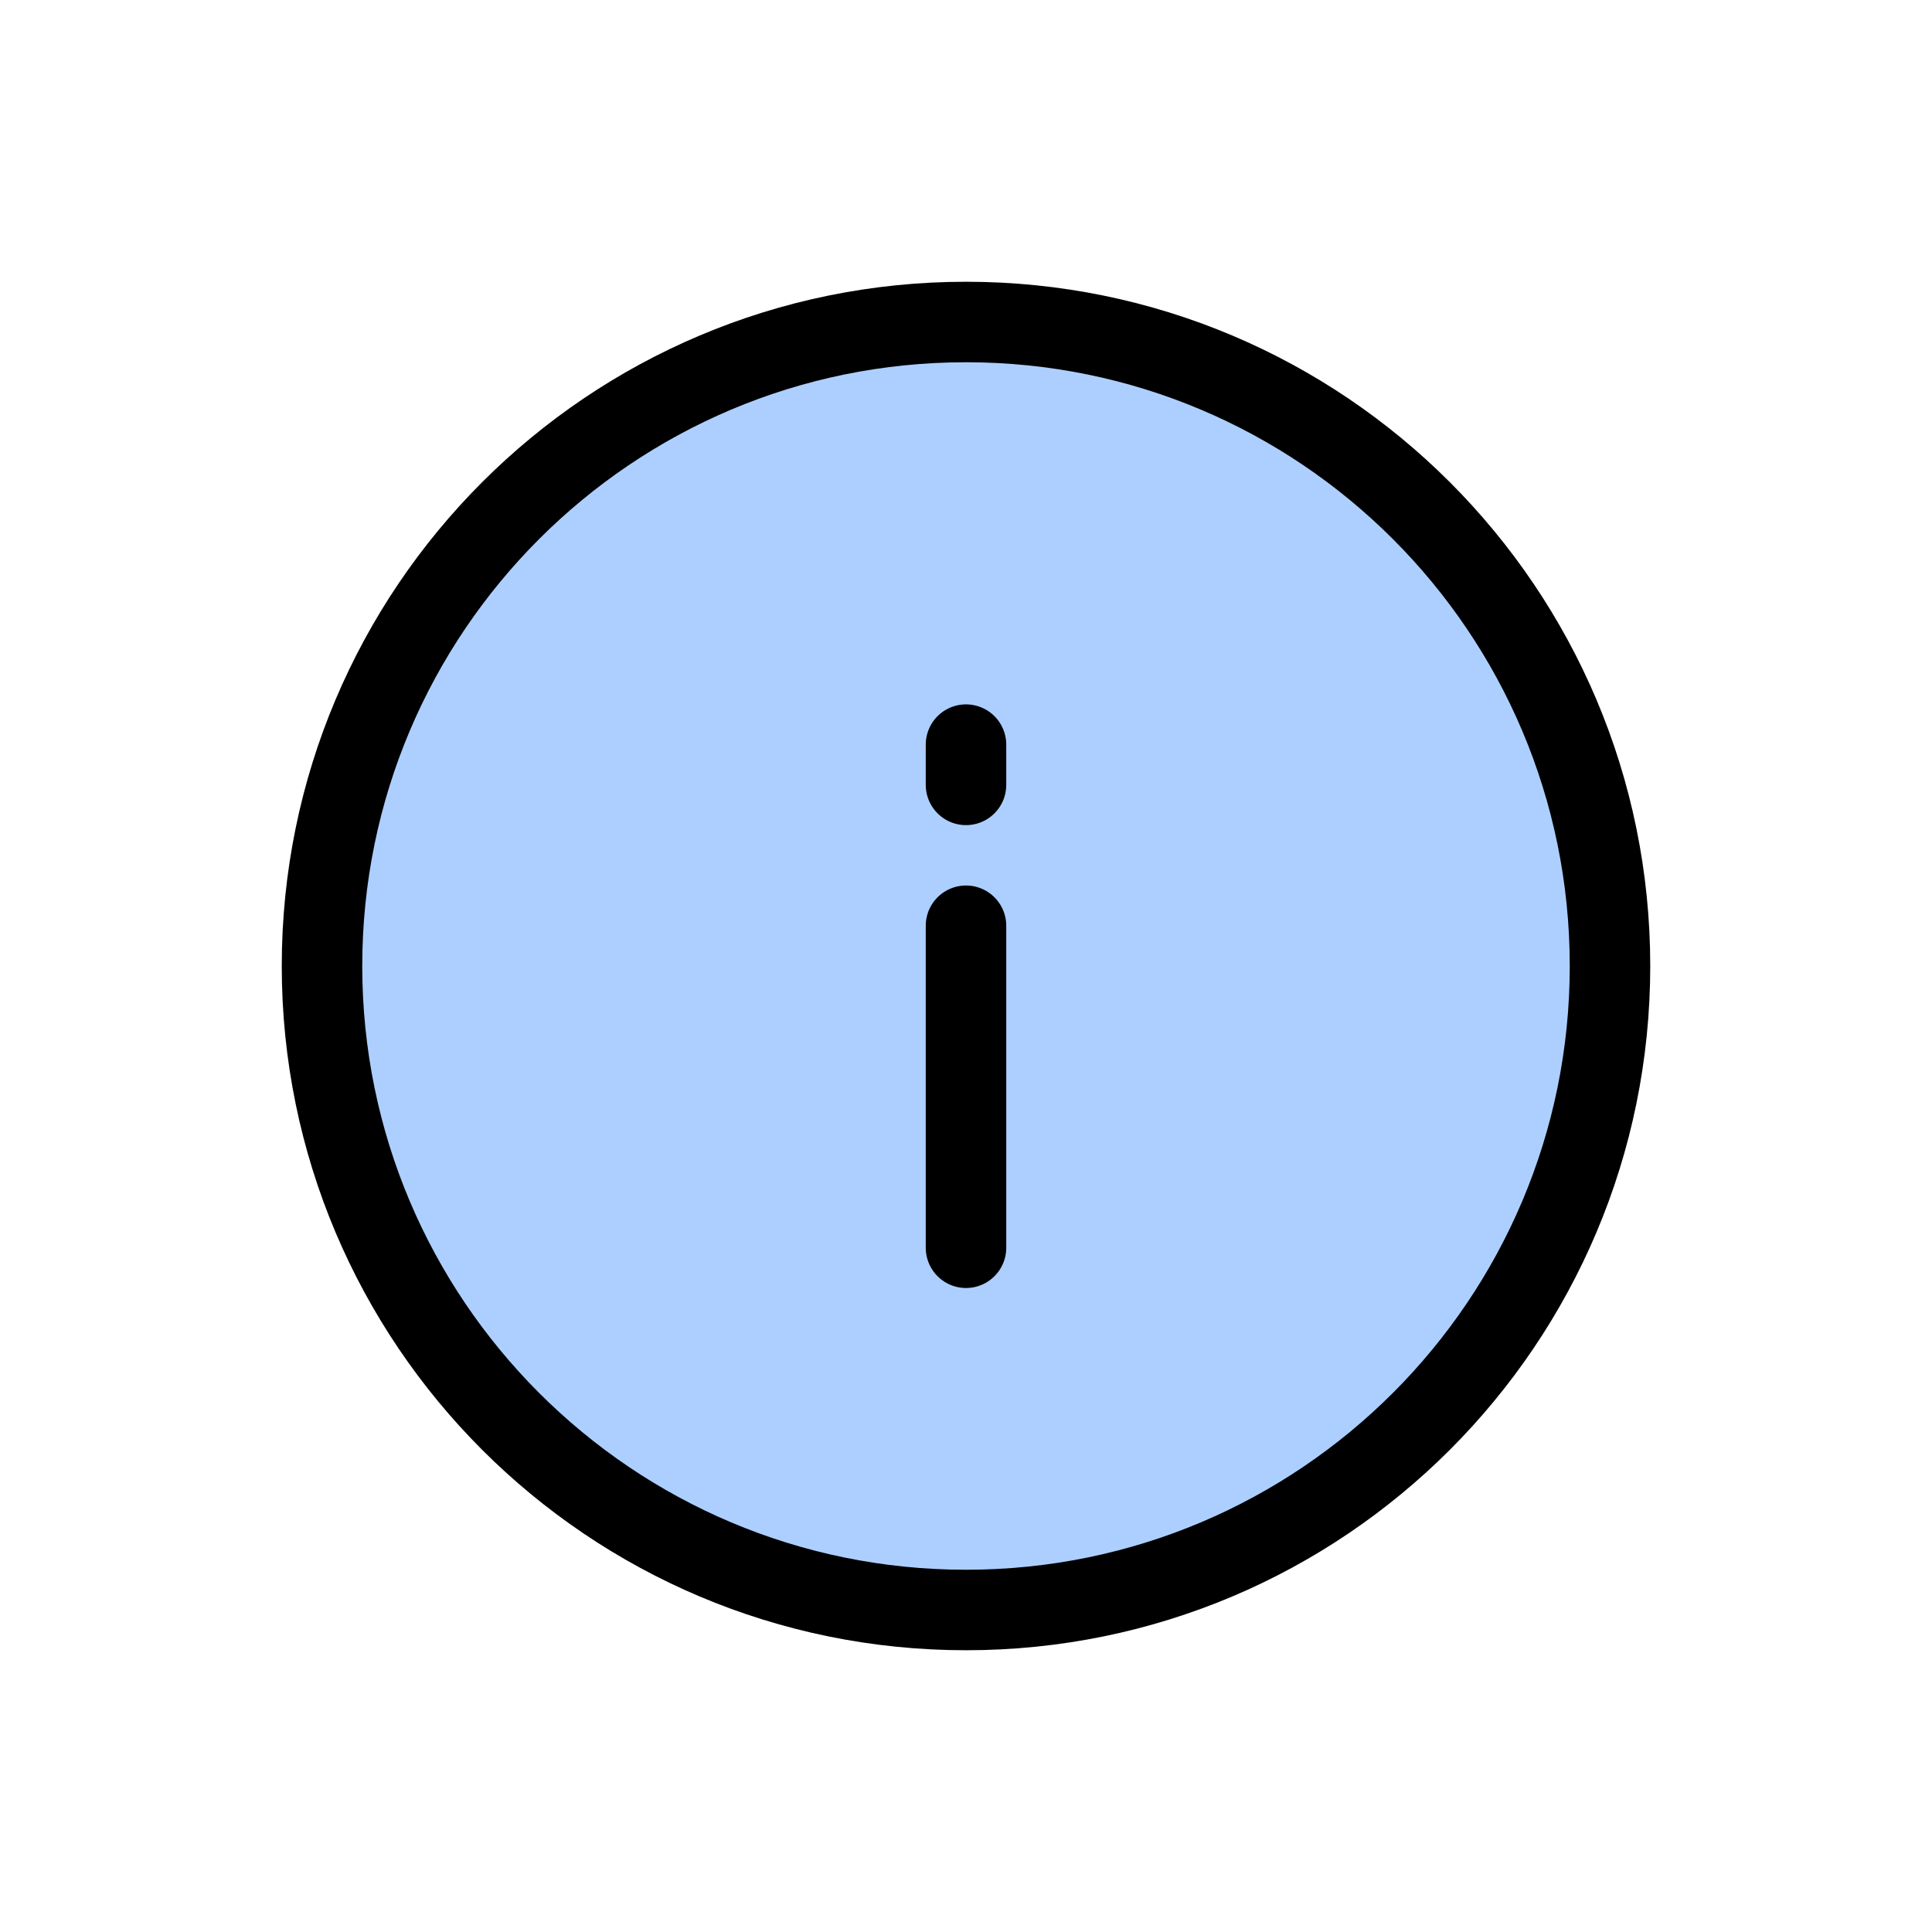
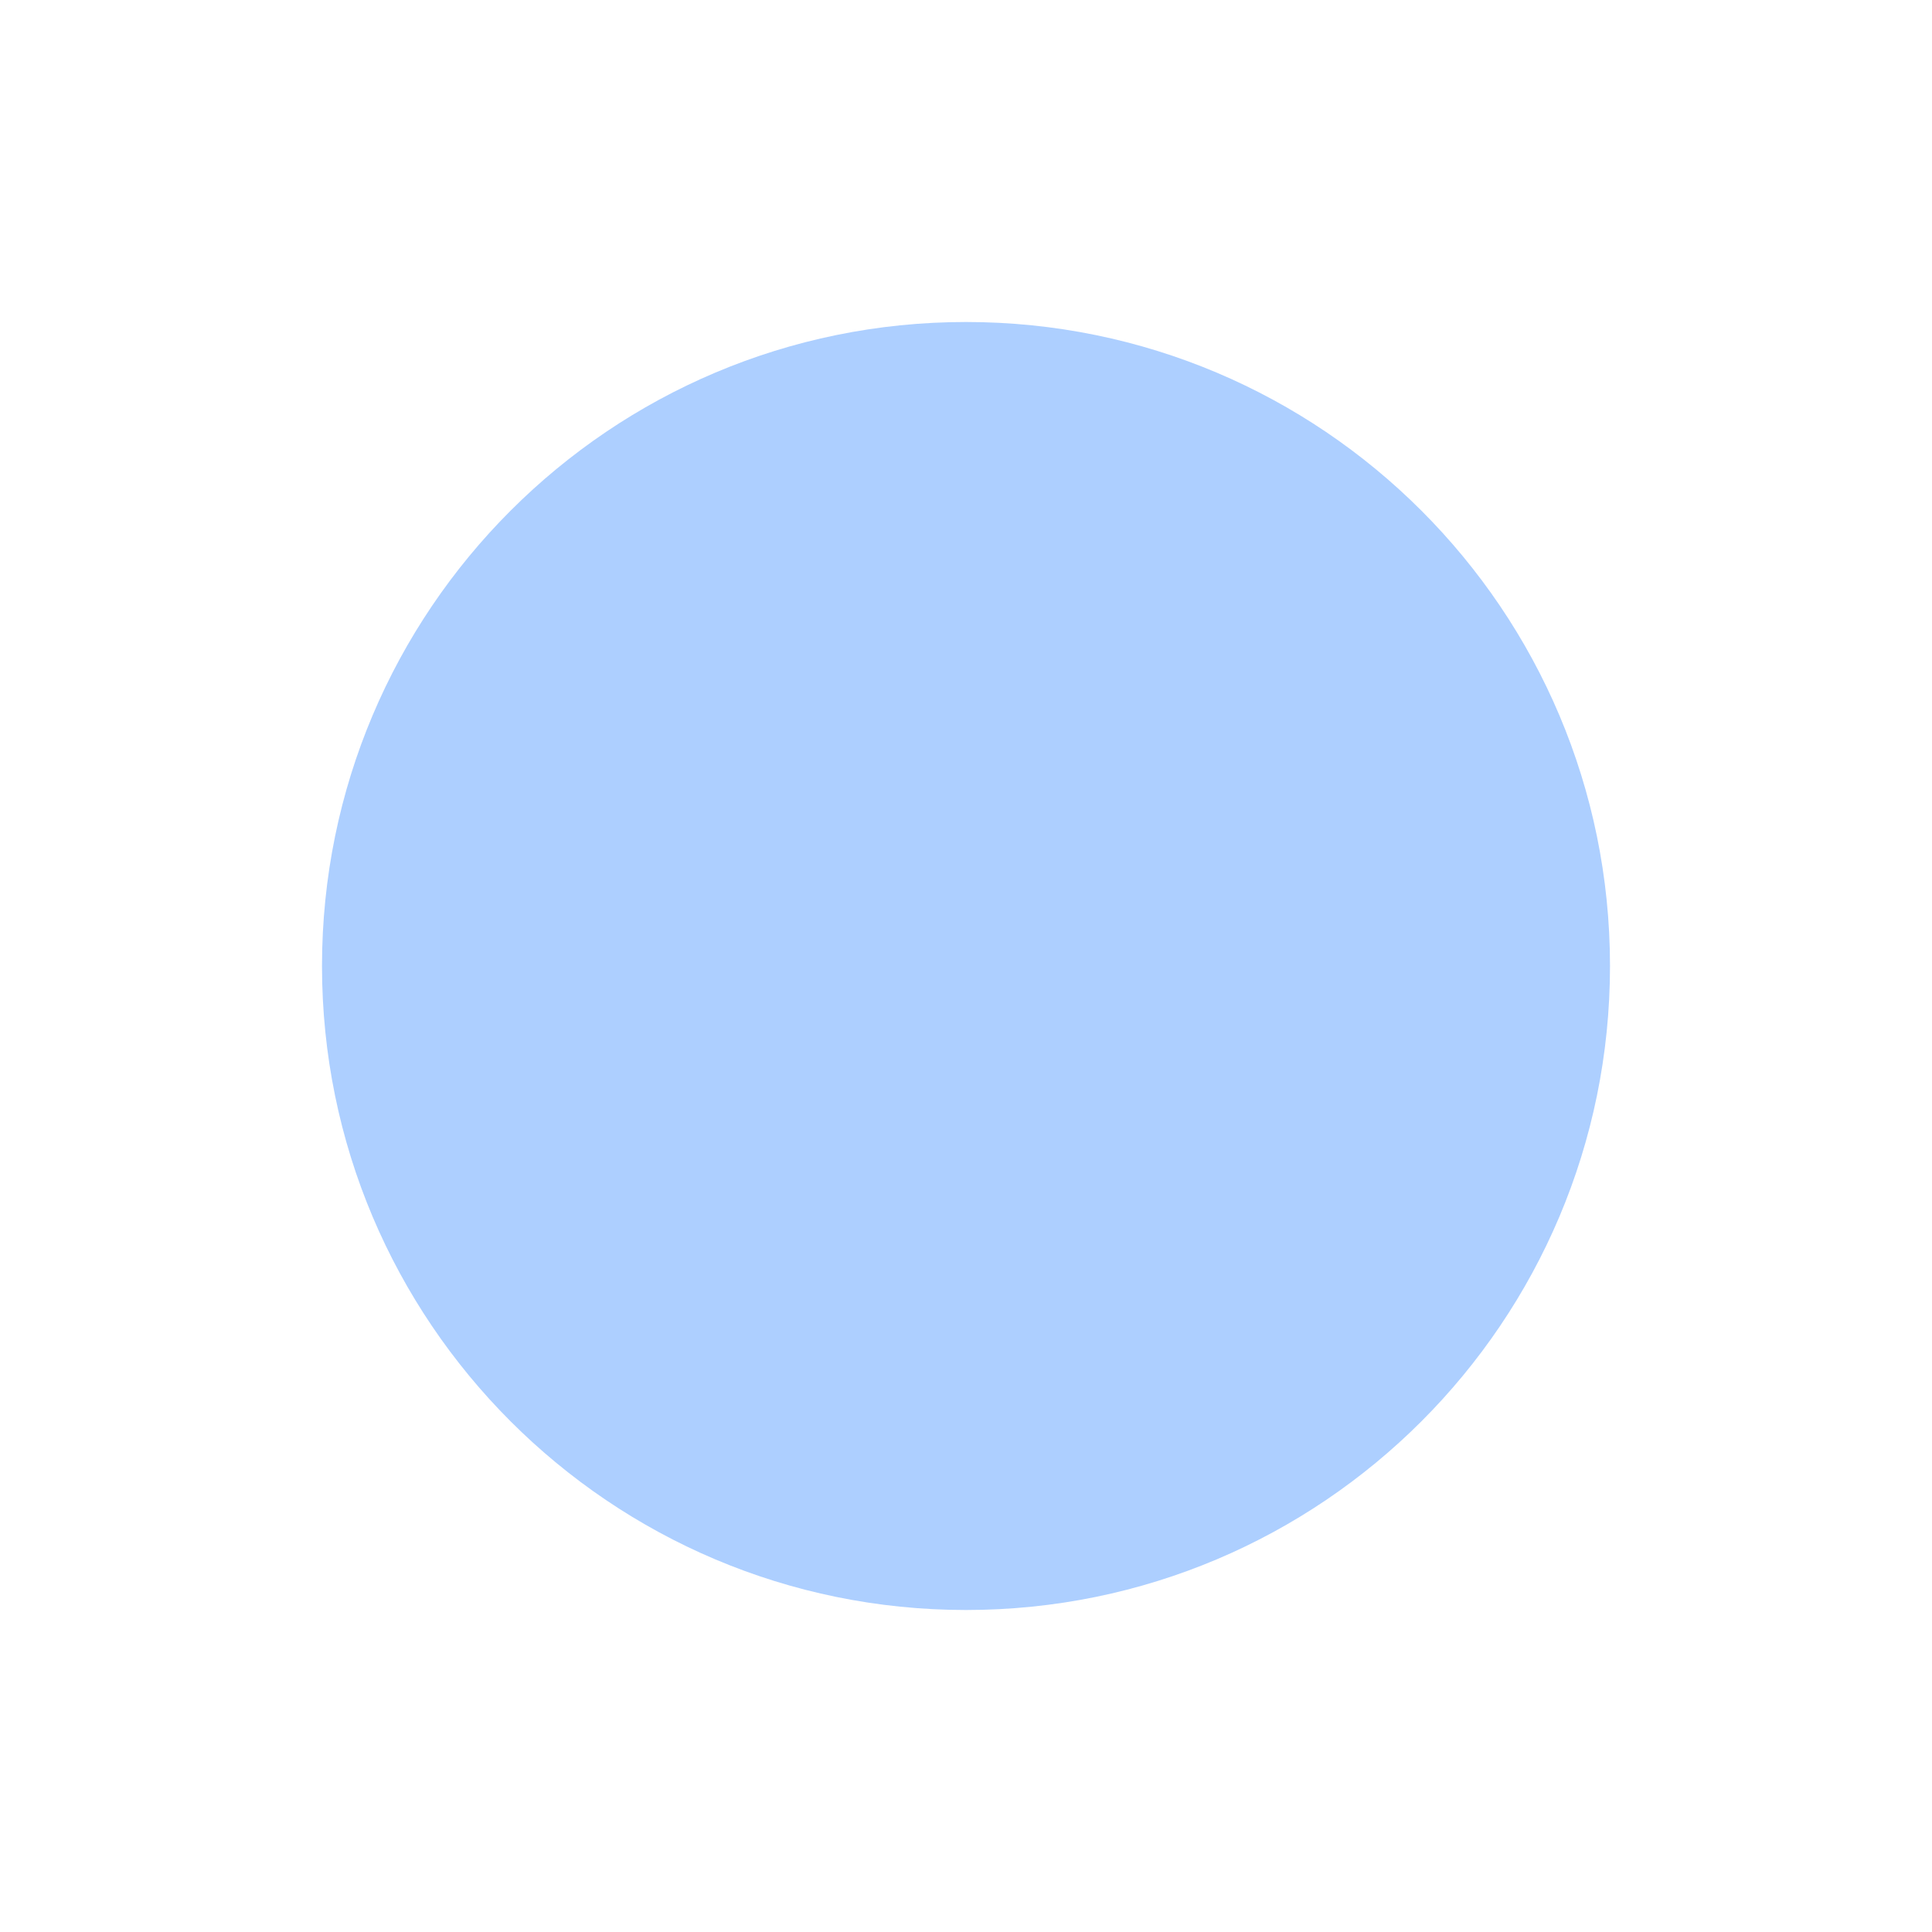
<svg xmlns="http://www.w3.org/2000/svg" width="48" height="48" viewBox="0 0 48 48">
  <circle cx="24" cy="24" r="16" fill="#adcfff" />
-   <g fill="none" stroke="#000" stroke-linecap="round" stroke-linejoin="round" stroke-width="2">
+   <g fill="none" stroke-linecap="round" stroke-linejoin="round" stroke-width="2">
    <circle cx="24" cy="24" r="16" />
-     <path d="M24 31v-8M24 19.5v-1" />
+     <path d="M24 31v-8m0-3.5v-1" />
  </g>
</svg>
